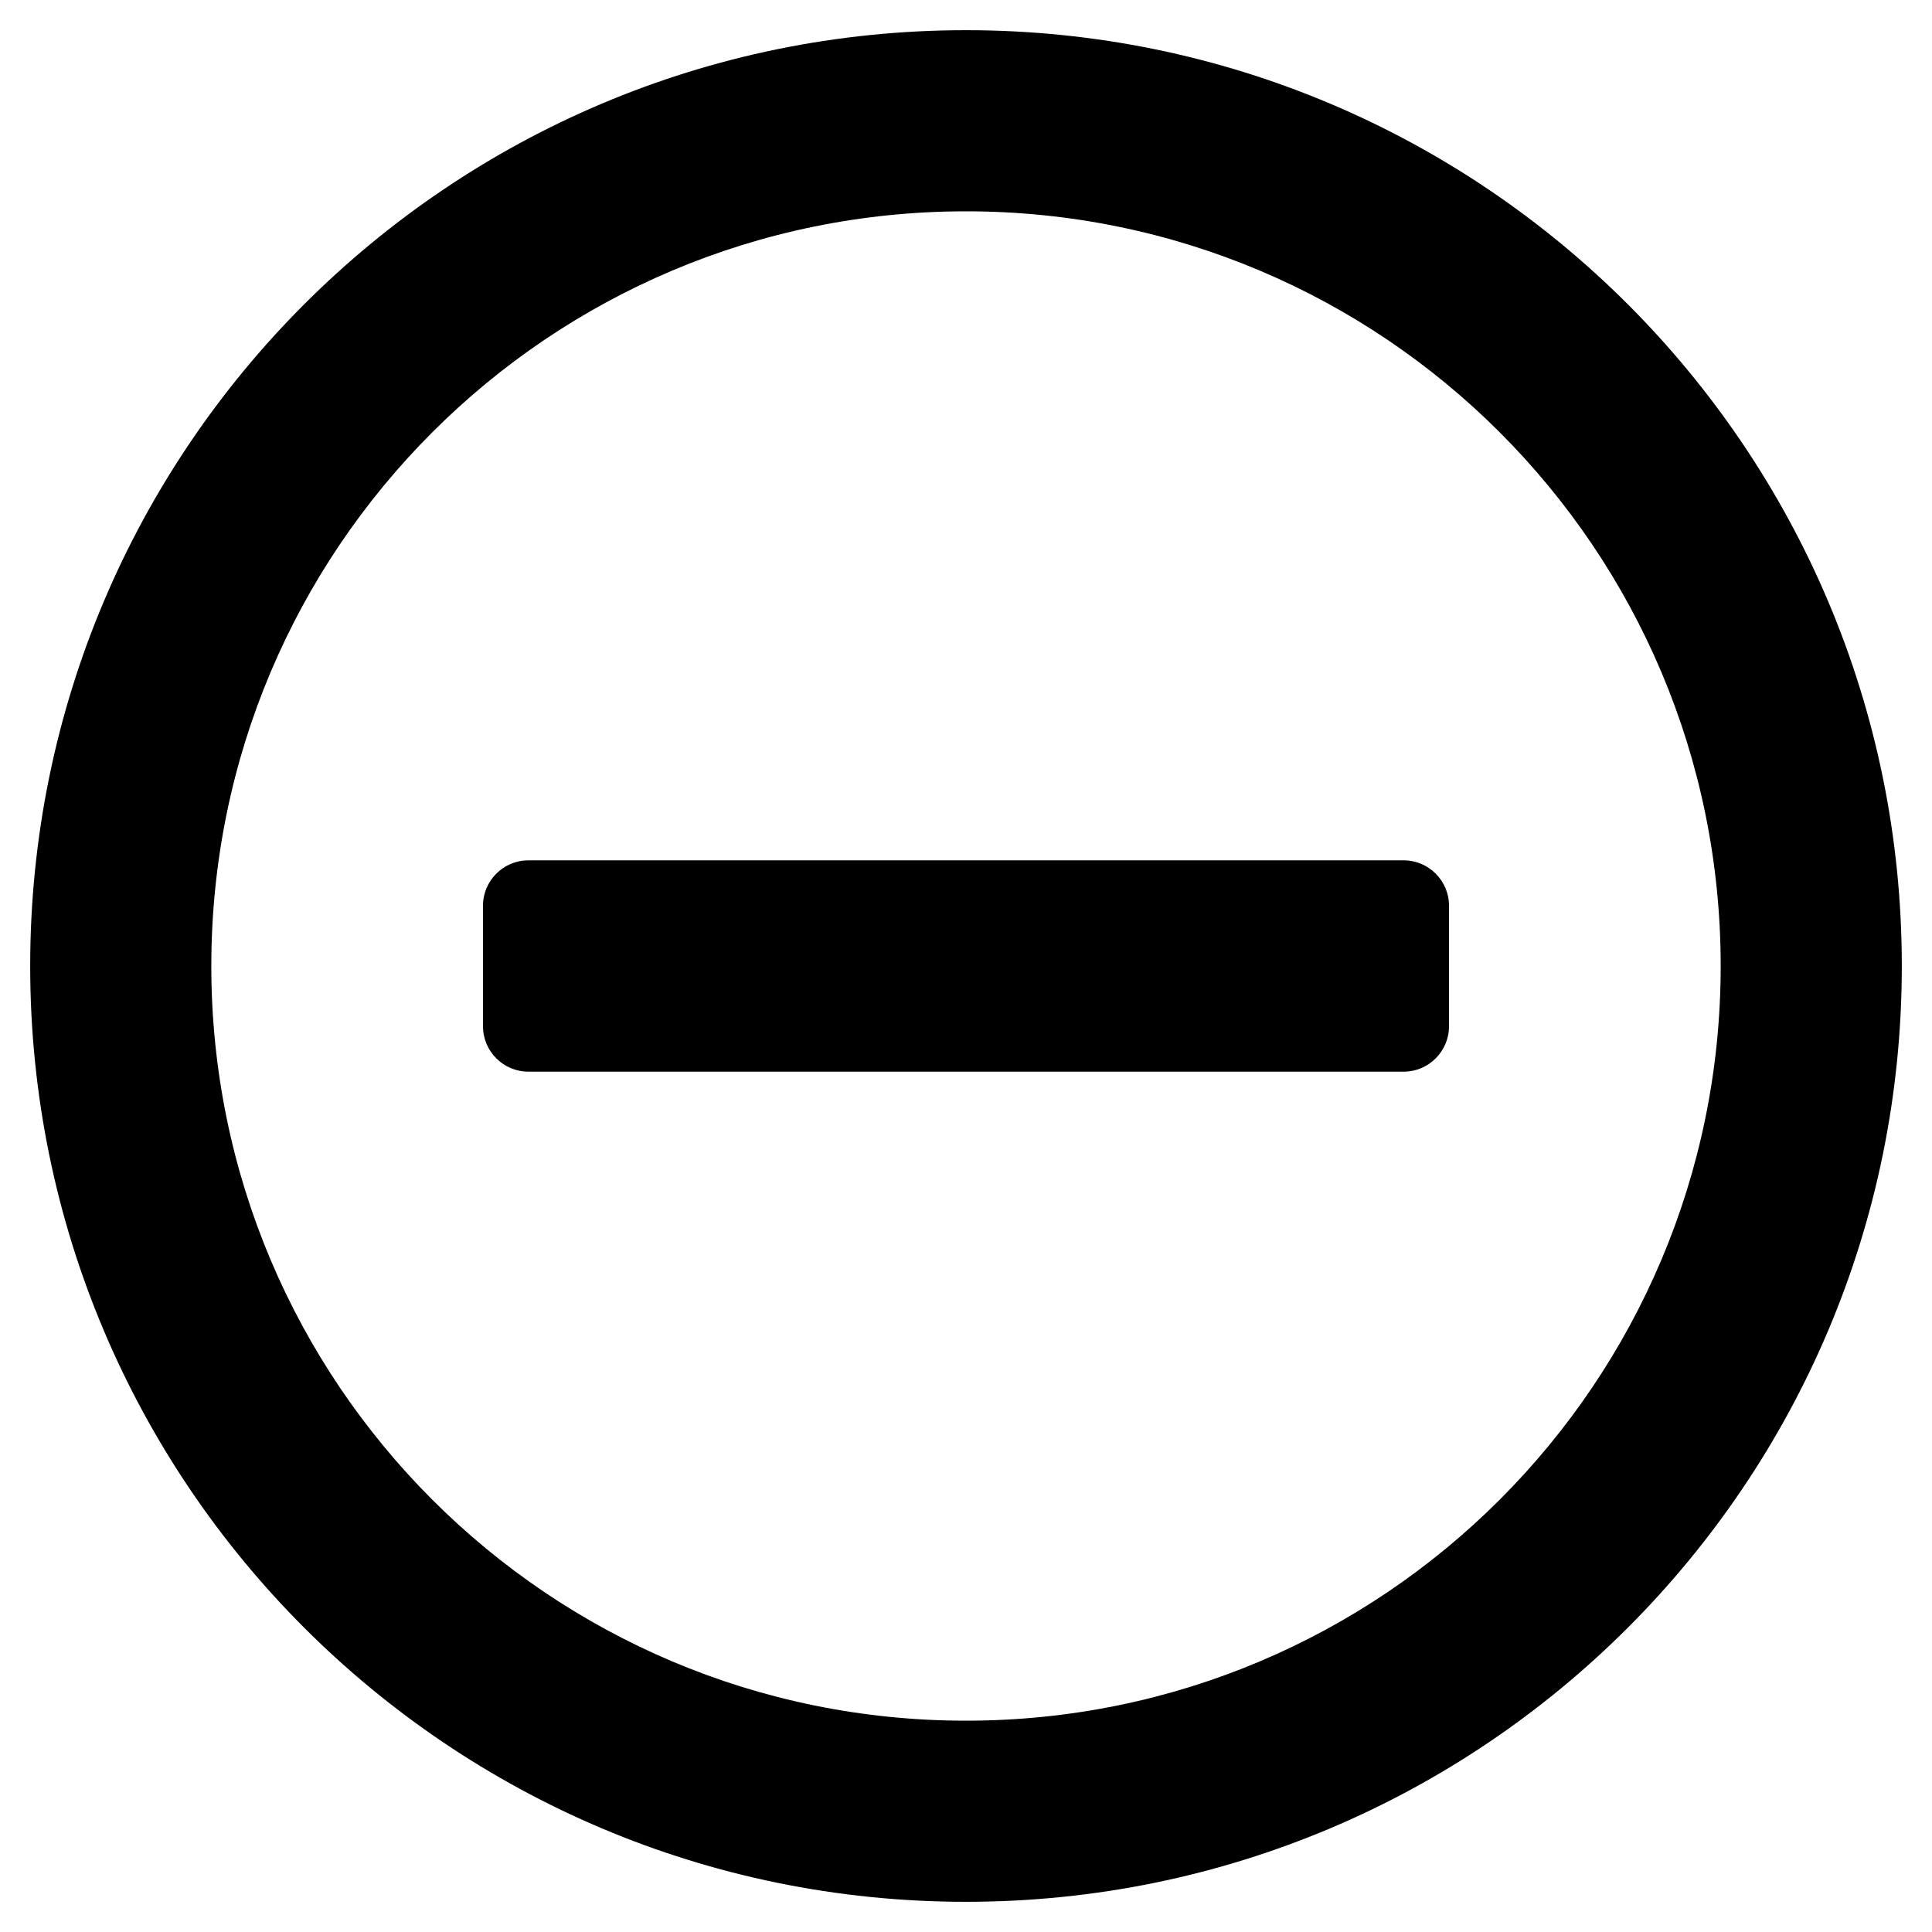
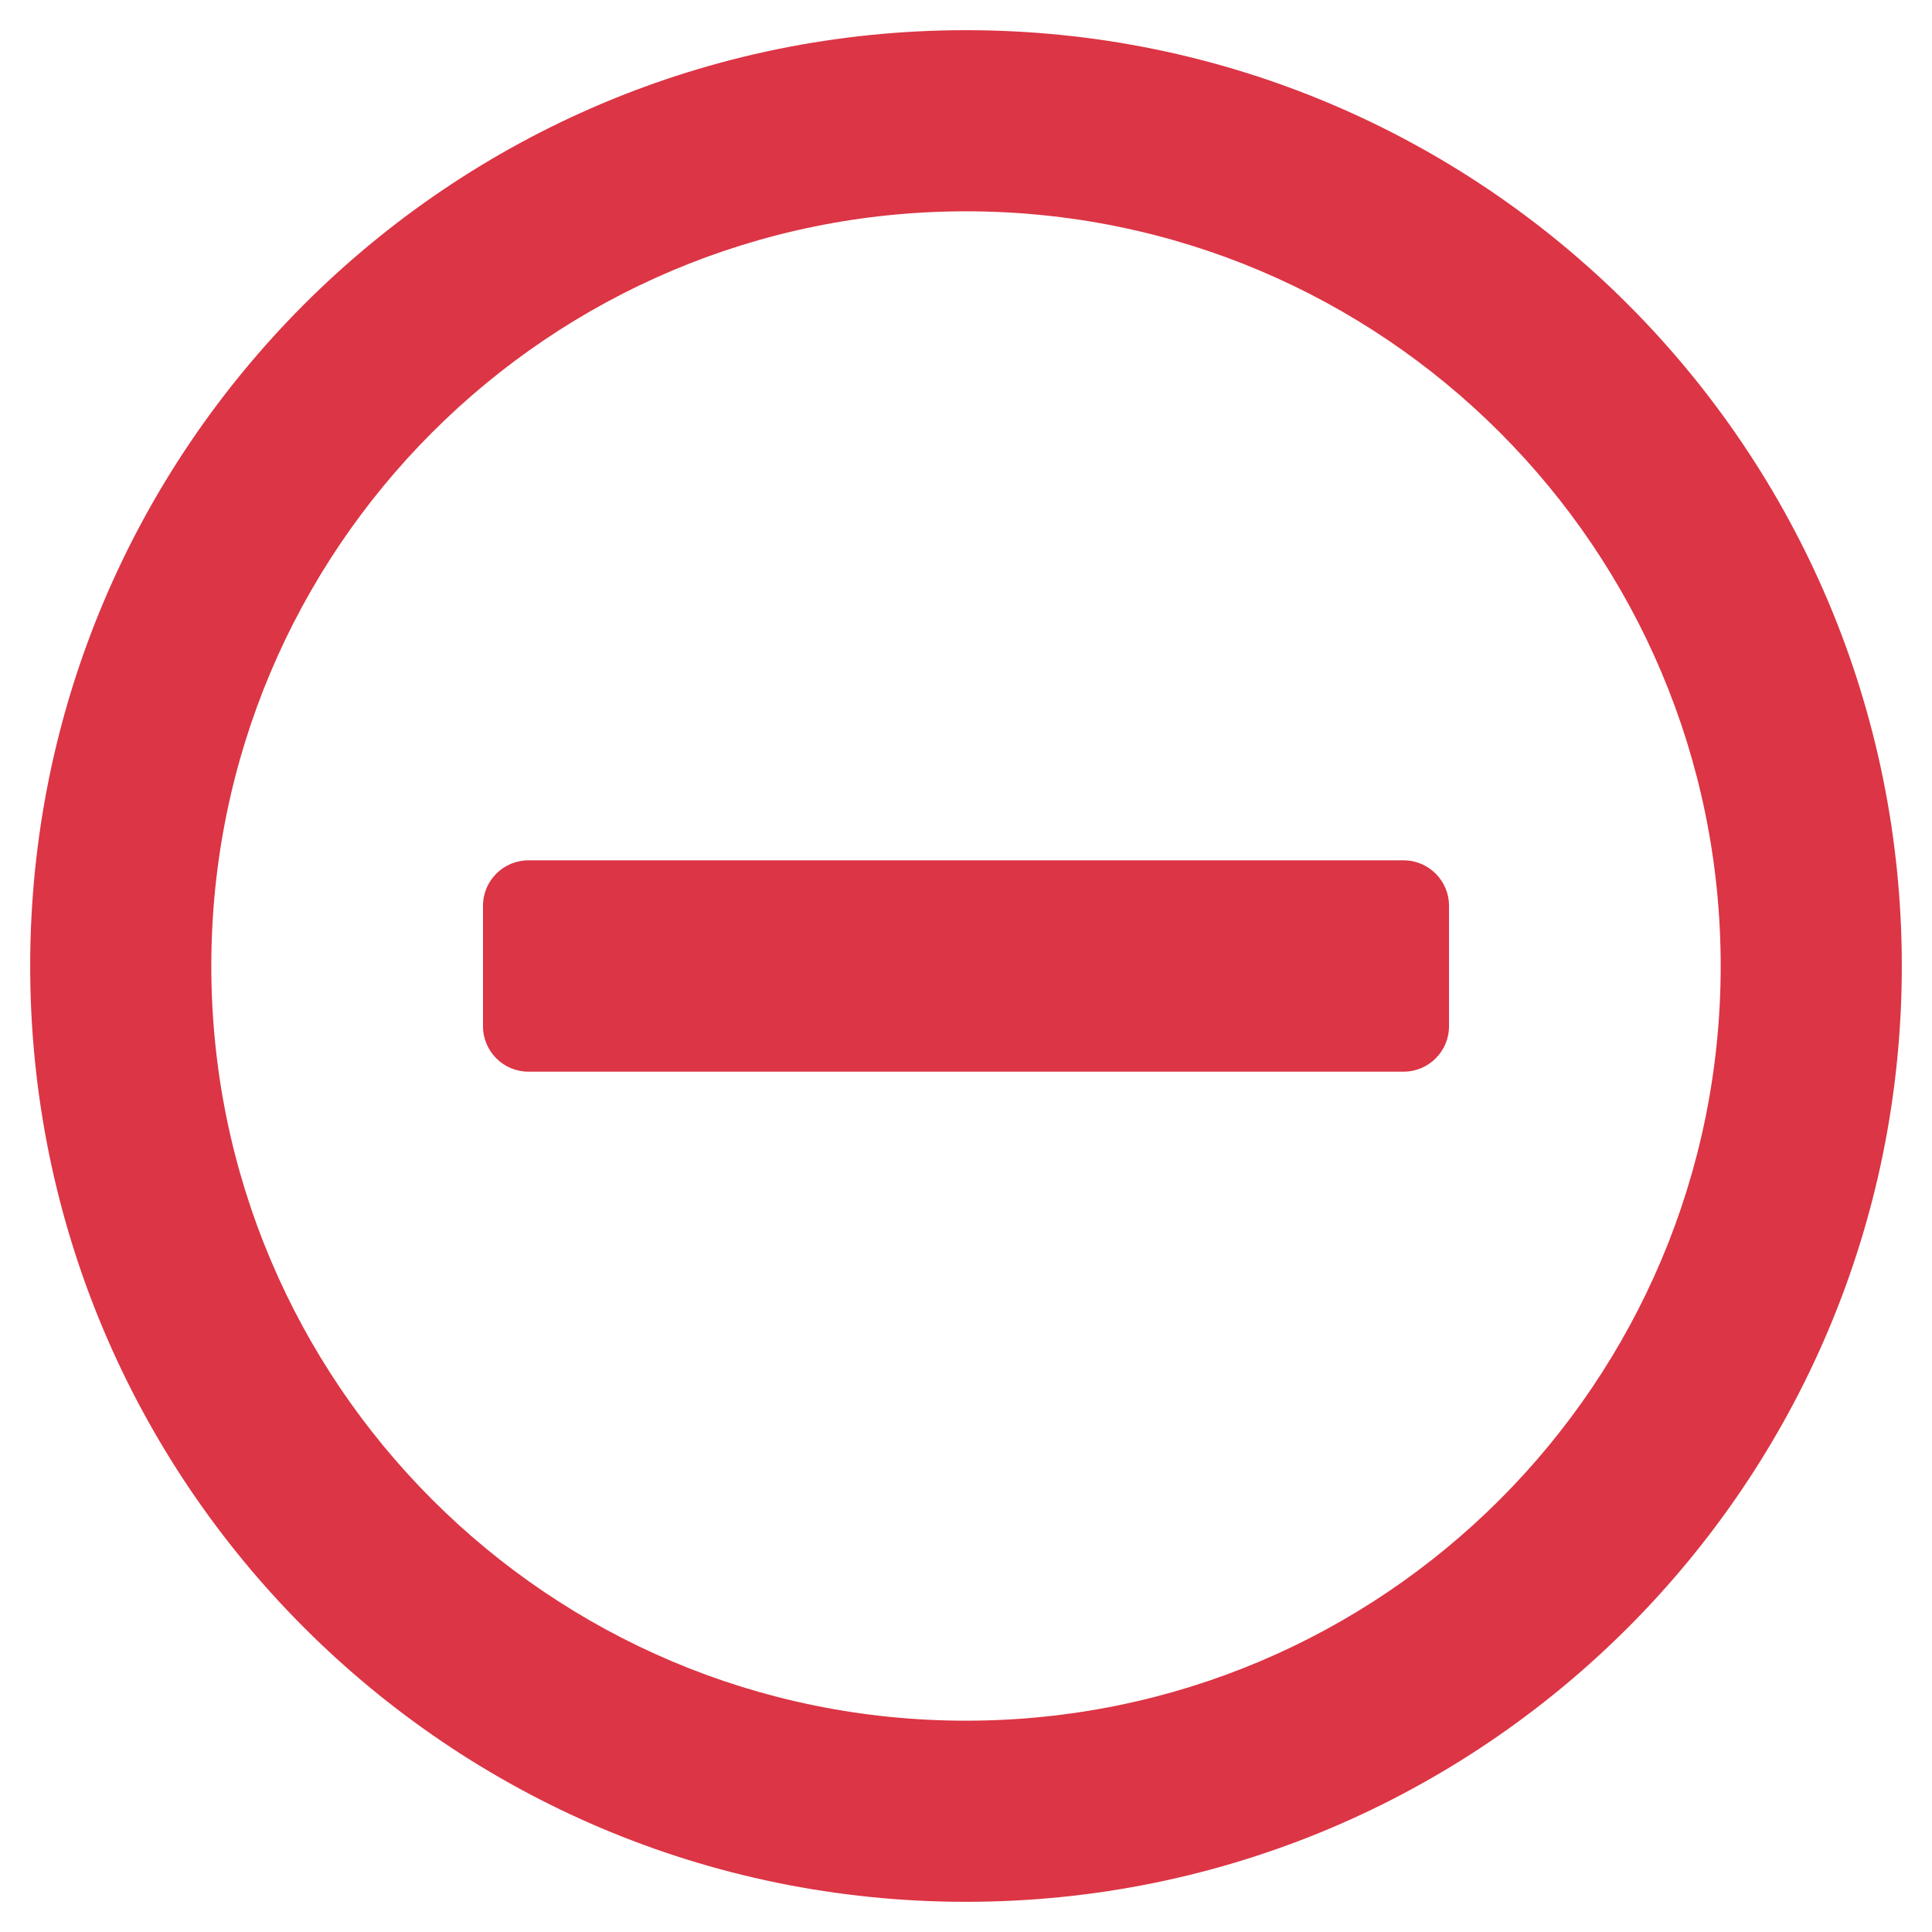
- <svg viewBox="0 0 512 512" class="icon minus-circle">
-   <path fill="currentColor" d="M140 284c-6.6 0-12-5.4-12-12v-32c0-6.6 5.4-12 12-12h232c6.6 0 12 5.4 12 12v32c0 6.6-5.4 12-12 12H140zm364-28c0 137-111 248-248 248S8 393 8 256 119 8 256 8s248 111 248 248zm-48 0c0-110.5-89.5-200-200-200S56 145.5 56 256s89.5 200 200 200 200-89.5 200-200z" class="">
+ <svg xmlns="http://www.w3.org/2000/svg" width="24" height="24" viewBox="0 0 512 512">
+   <path fill="#dc3545" d="M140 284c-6.6 0-12-5.4-12-12v-32c0-6.6 5.4-12 12-12h232c6.6 0 12 5.4 12 12v32c0 6.6-5.4 12-12 12H140zm364-28c0 137-111 248-248 248S8 393 8 256 119 8 256 8s248 111 248 248zm-48 0c0-110.5-89.5-200-200-200S56 145.5 56 256s89.5 200 200 200 200-89.5 200-200z" class="">
	</path>
</svg>
